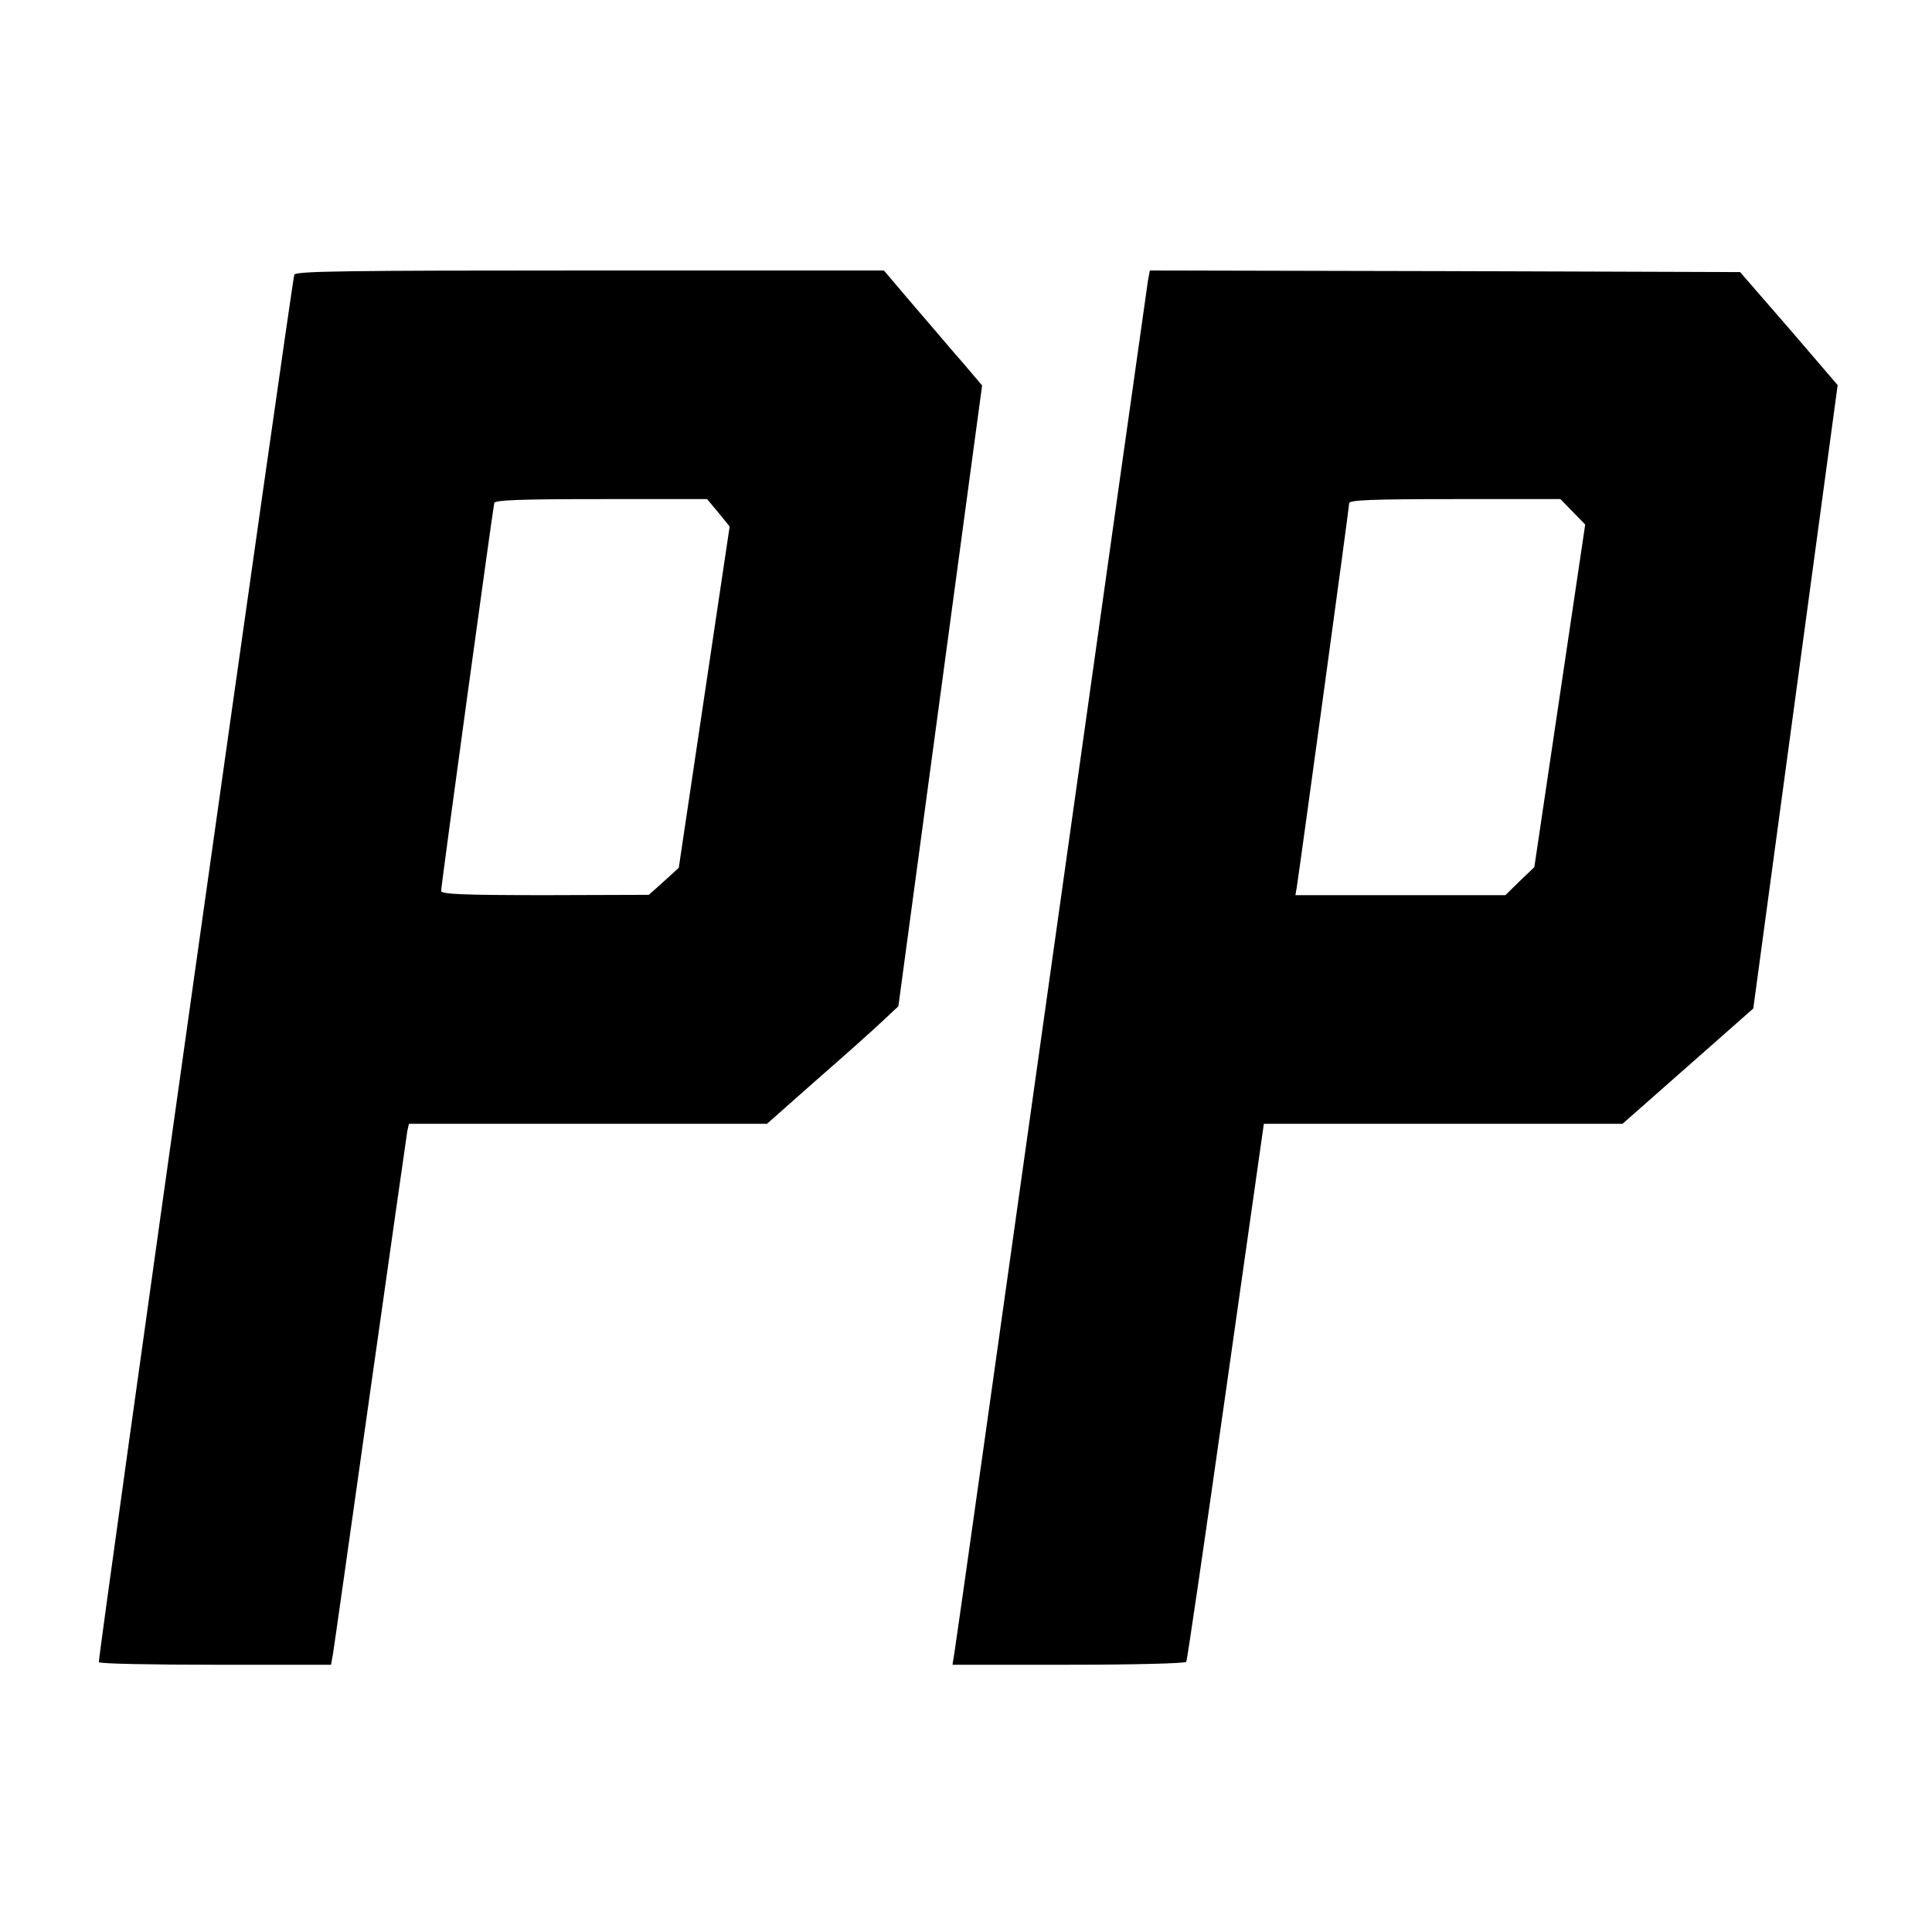
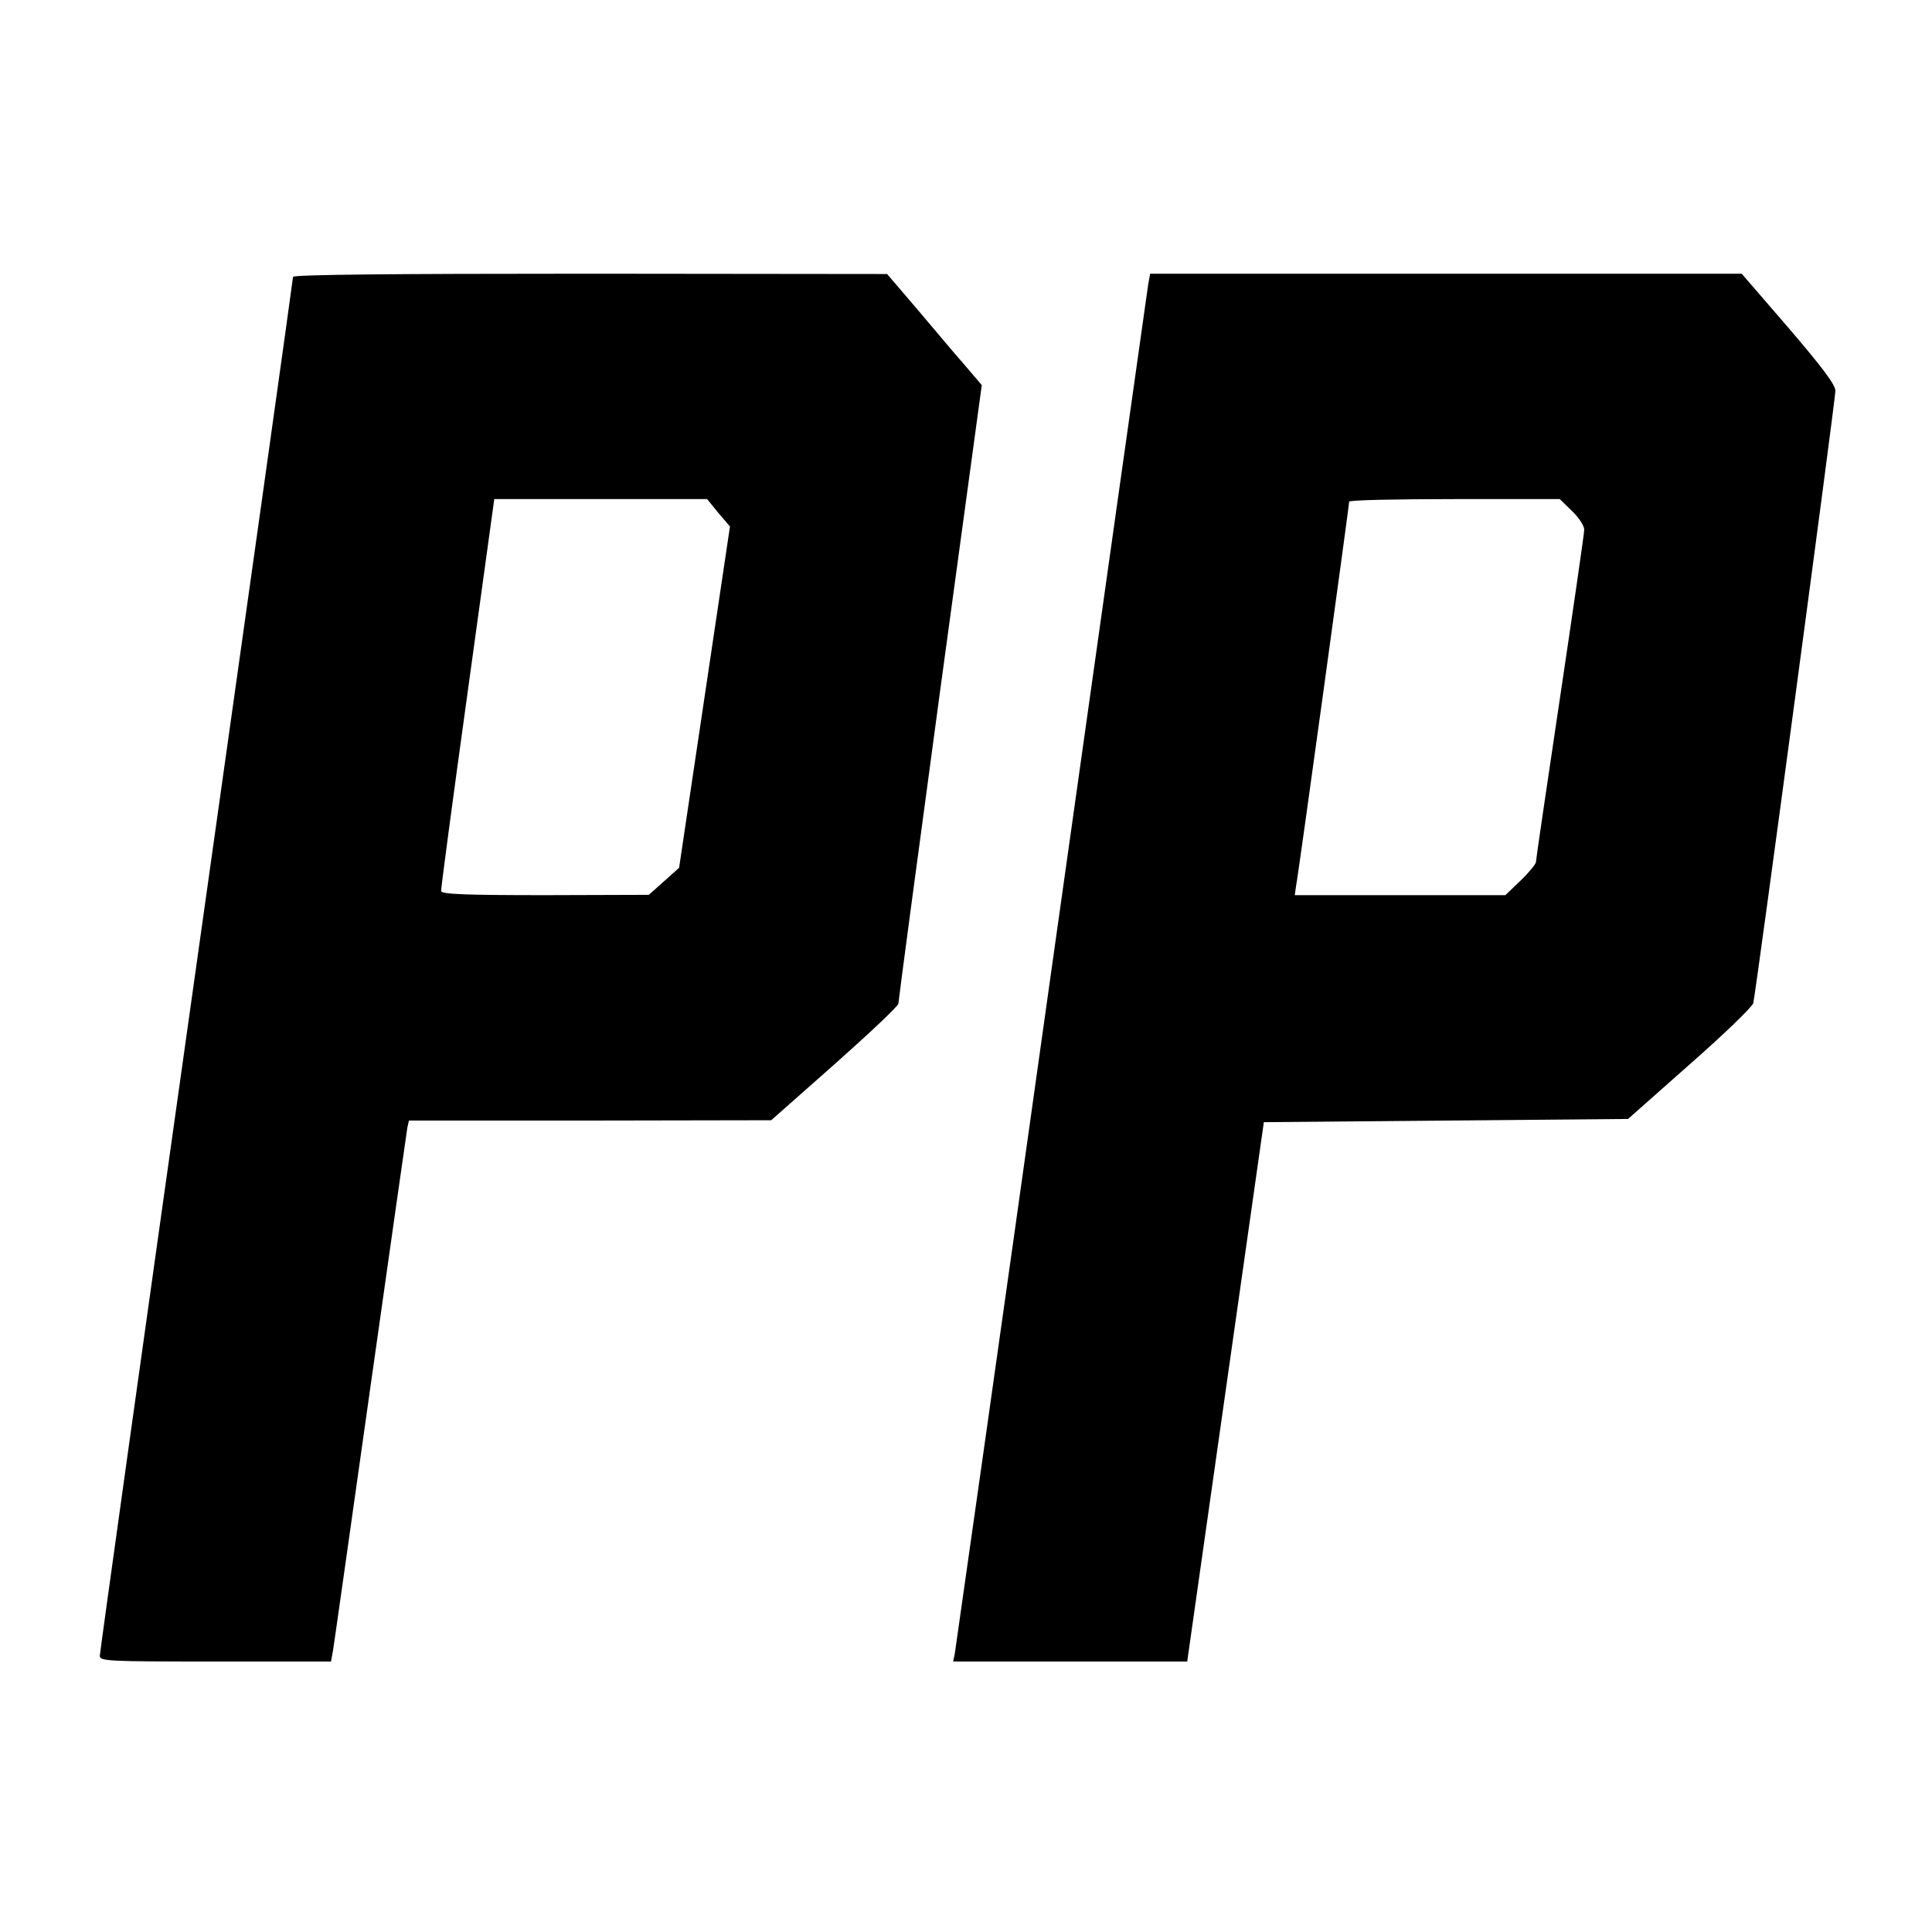
<svg xmlns="http://www.w3.org/2000/svg" version="1.0" width="600pt" height="600pt" viewBox="0 0 600 600" preserveAspectRatio="xMidYMid meet">
  <g transform="translate(0,600) scale(0.1,-0.1)" fill="#000000" stroke="none">
-     <path d="M914 5147 c-8 -23 -611 -4301 -607 -4309 2 -5 165 -8 362 -8 l359 0 6 33 c3 17 55 385 116 817 61 432 113 795 115 808 l5 22 556 0 556 0 156 138 c86 75 178 157 204 182 l48 45 130 964 130 964 -56 66 c-32 36 -100 117 -153 178 l-96 113 -913 0 c-752 0 -914 -2 -918 -13z m1317 -739 l35 -43 -79 -530 -79 -530 -46 -42 -47 -42 -322 -1 c-252 0 -323 3 -323 13 0 18 161 1190 165 1205 3 9 79 12 333 12 l328 0 35 -42z" />
-     <path d="M3565 5128 c-3 -18 -138 -976 -300 -2128 -162 -1152 -297 -2112 -301 -2133 l-6 -37 361 0 c198 0 362 4 365 9 3 4 58 382 123 840 l118 831 557 0 557 0 203 179 203 179 131 968 131 968 -151 176 -152 175 -916 3 -917 2 -6 -32z m1320 -718 l38 -39 -79 -532 -79 -532 -45 -43 -45 -44 -326 0 -326 0 4 23 c8 49 163 1182 163 1194 0 10 65 13 328 13 l328 0 39 -40z" />
+     <path d="M910 5140 c0 -6 -135 -968 -300 -2137 -165 -1170 -300 -2135 -300 -2145 0 -17 21 -18 359 -18 l359 0 6 33 c3 17 55 385 116 817 61 432 113 795 115 808 l5 22 563 0 562 1 198 175 c108 96 197 180 197 187 0 7 58 442 129 967 l130 954 -52 61 c-29 33 -95 111 -147 173 l-95 111 -922 1 c-630 0 -923 -3 -923 -10z m1321 -733 l36 -42 -79 -530 -79 -530 -47 -42 -47 -42 -322 -1 c-252 0 -323 3 -323 13 -1 6 36 283 82 615 l83 602 330 0 331 0 35 -43z" />
+     <path d="M3566 5118 c-3 -18 -138 -978 -301 -2133 -162 -1155 -298 -2110 -300 -2122 l-5 -23 363 0 364 0 119 838 119 837 566 5 565 5 192 170 c106 93 195 179 197 190 9 39 255 1875 255 1901 0 19 -38 70 -145 195 l-146 169 -918 0 -919 0 -6 -32z m1316 -705 c21 -20 38 -46 38 -58 0 -11 -34 -245 -75 -520 -41 -275 -75 -505 -75 -512 0 -6 -21 -32 -47 -57 l-48 -46 -327 0 -327 0 4 28 c7 33 165 1184 165 1194 0 5 147 8 327 8 l327 0 38 -37z" />
  </g>
</svg>
